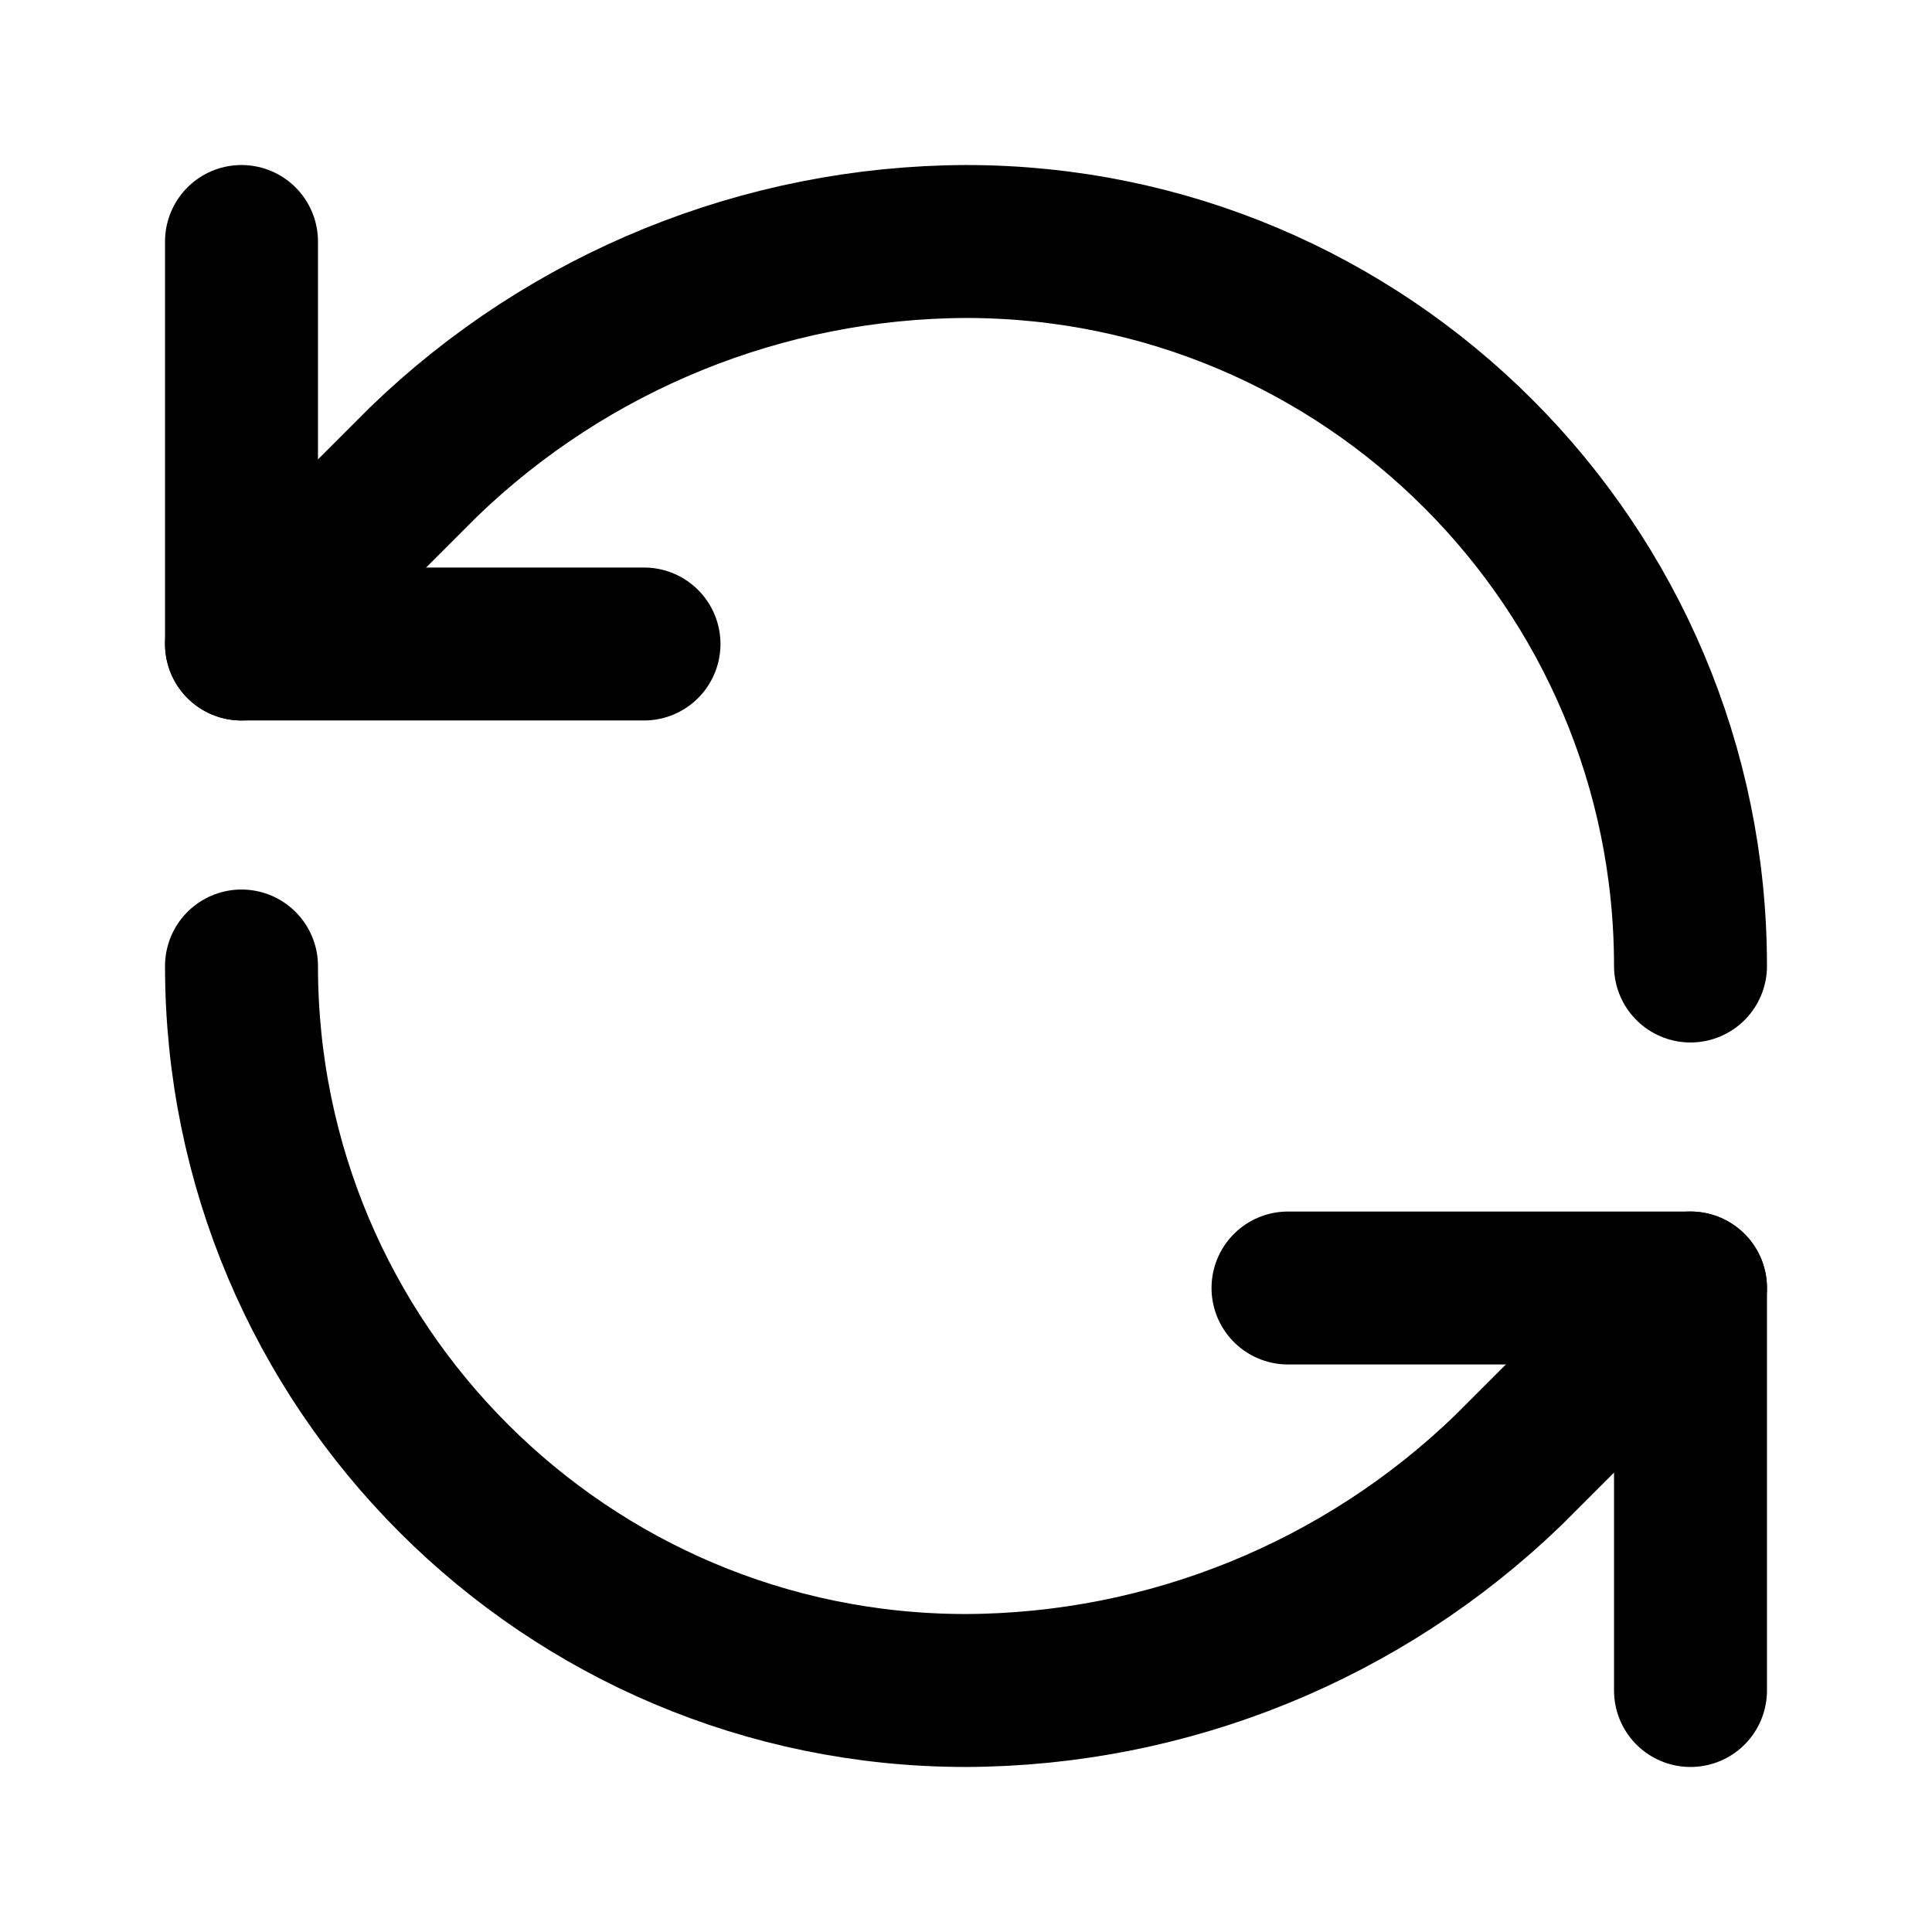
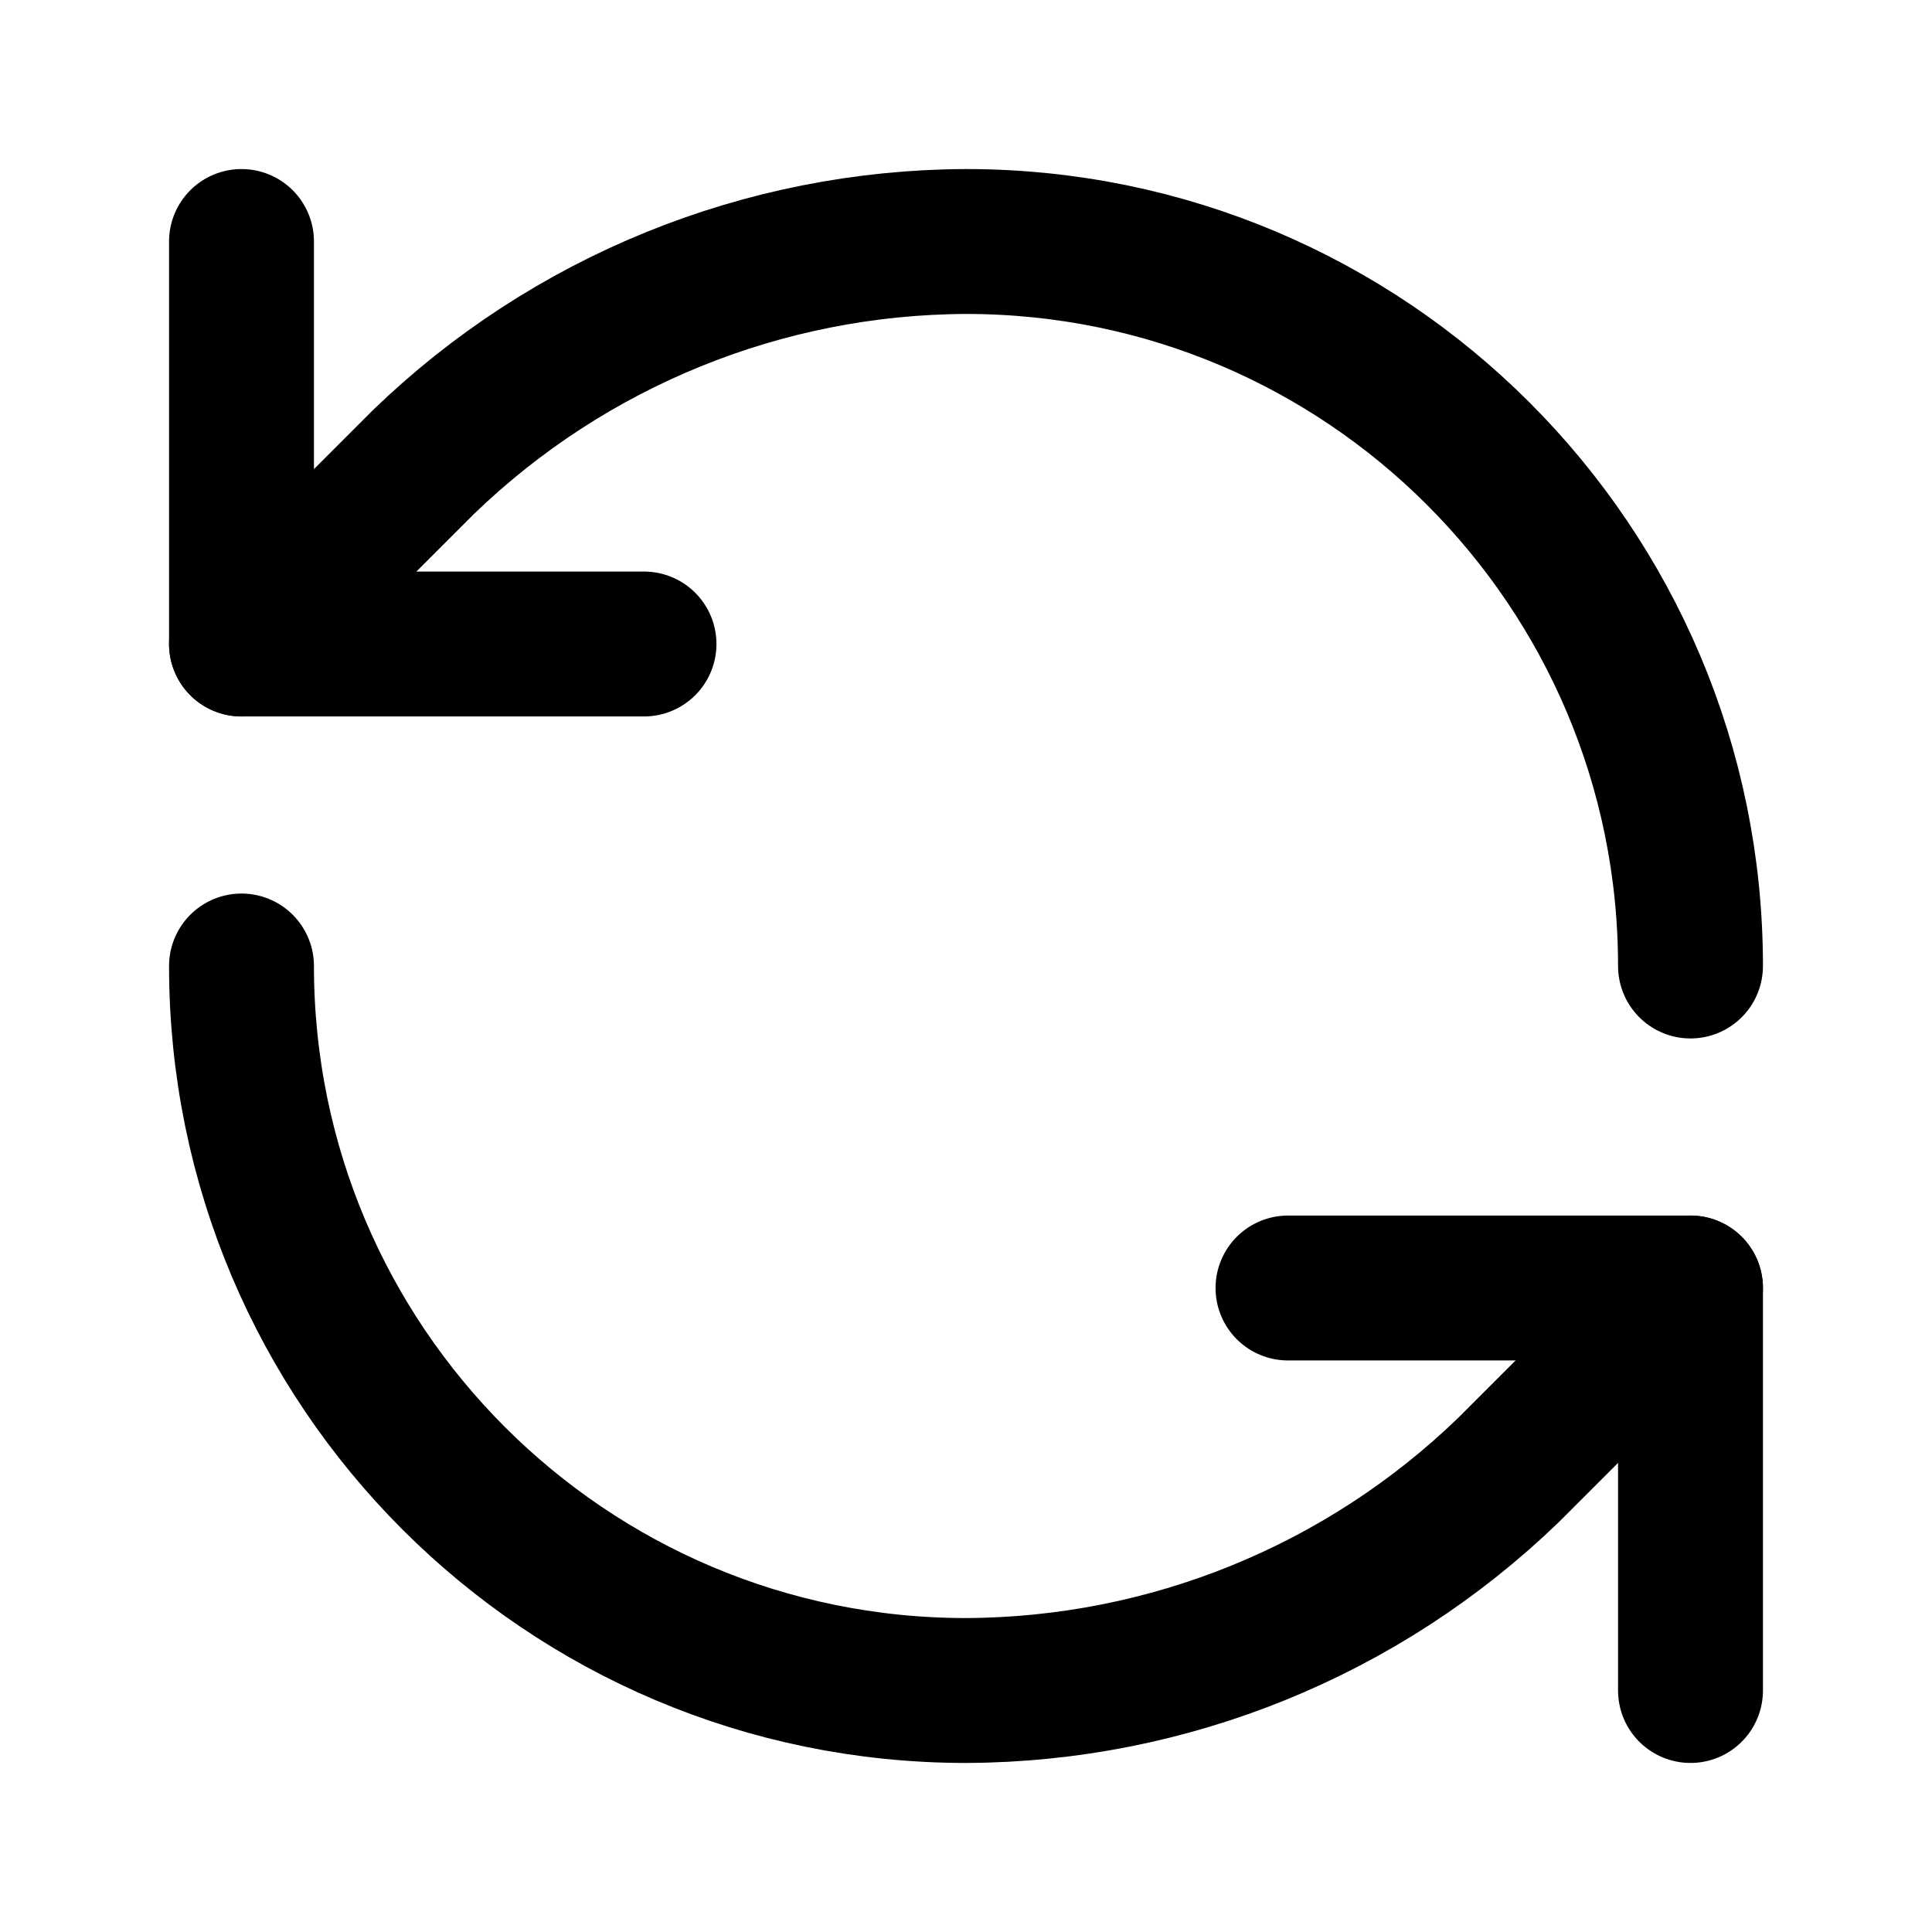
- <svg xmlns="http://www.w3.org/2000/svg" viewBox="0 0 24 24" fill="none" stroke="#000000" stroke-width="1.9" stroke-linecap="round" stroke-linejoin="round">
+ <svg xmlns="http://www.w3.org/2000/svg" viewBox="0 0 24 24" fill="none" stroke="#000000" stroke-width="1.8" stroke-linecap="round" stroke-linejoin="round">
  <path d="M21 12a9 9 0 0 0-9-9 9.75 9.75 0 0 0-6.74 2.74L3 8" />
  <path d="M3 3v5h5" />
  <path d="M3 12a9 9 0 0 0 9 9 9.75 9.75 0 0 0 6.74-2.74L21 16" />
  <path d="M16 16h5v5" />
</svg>
